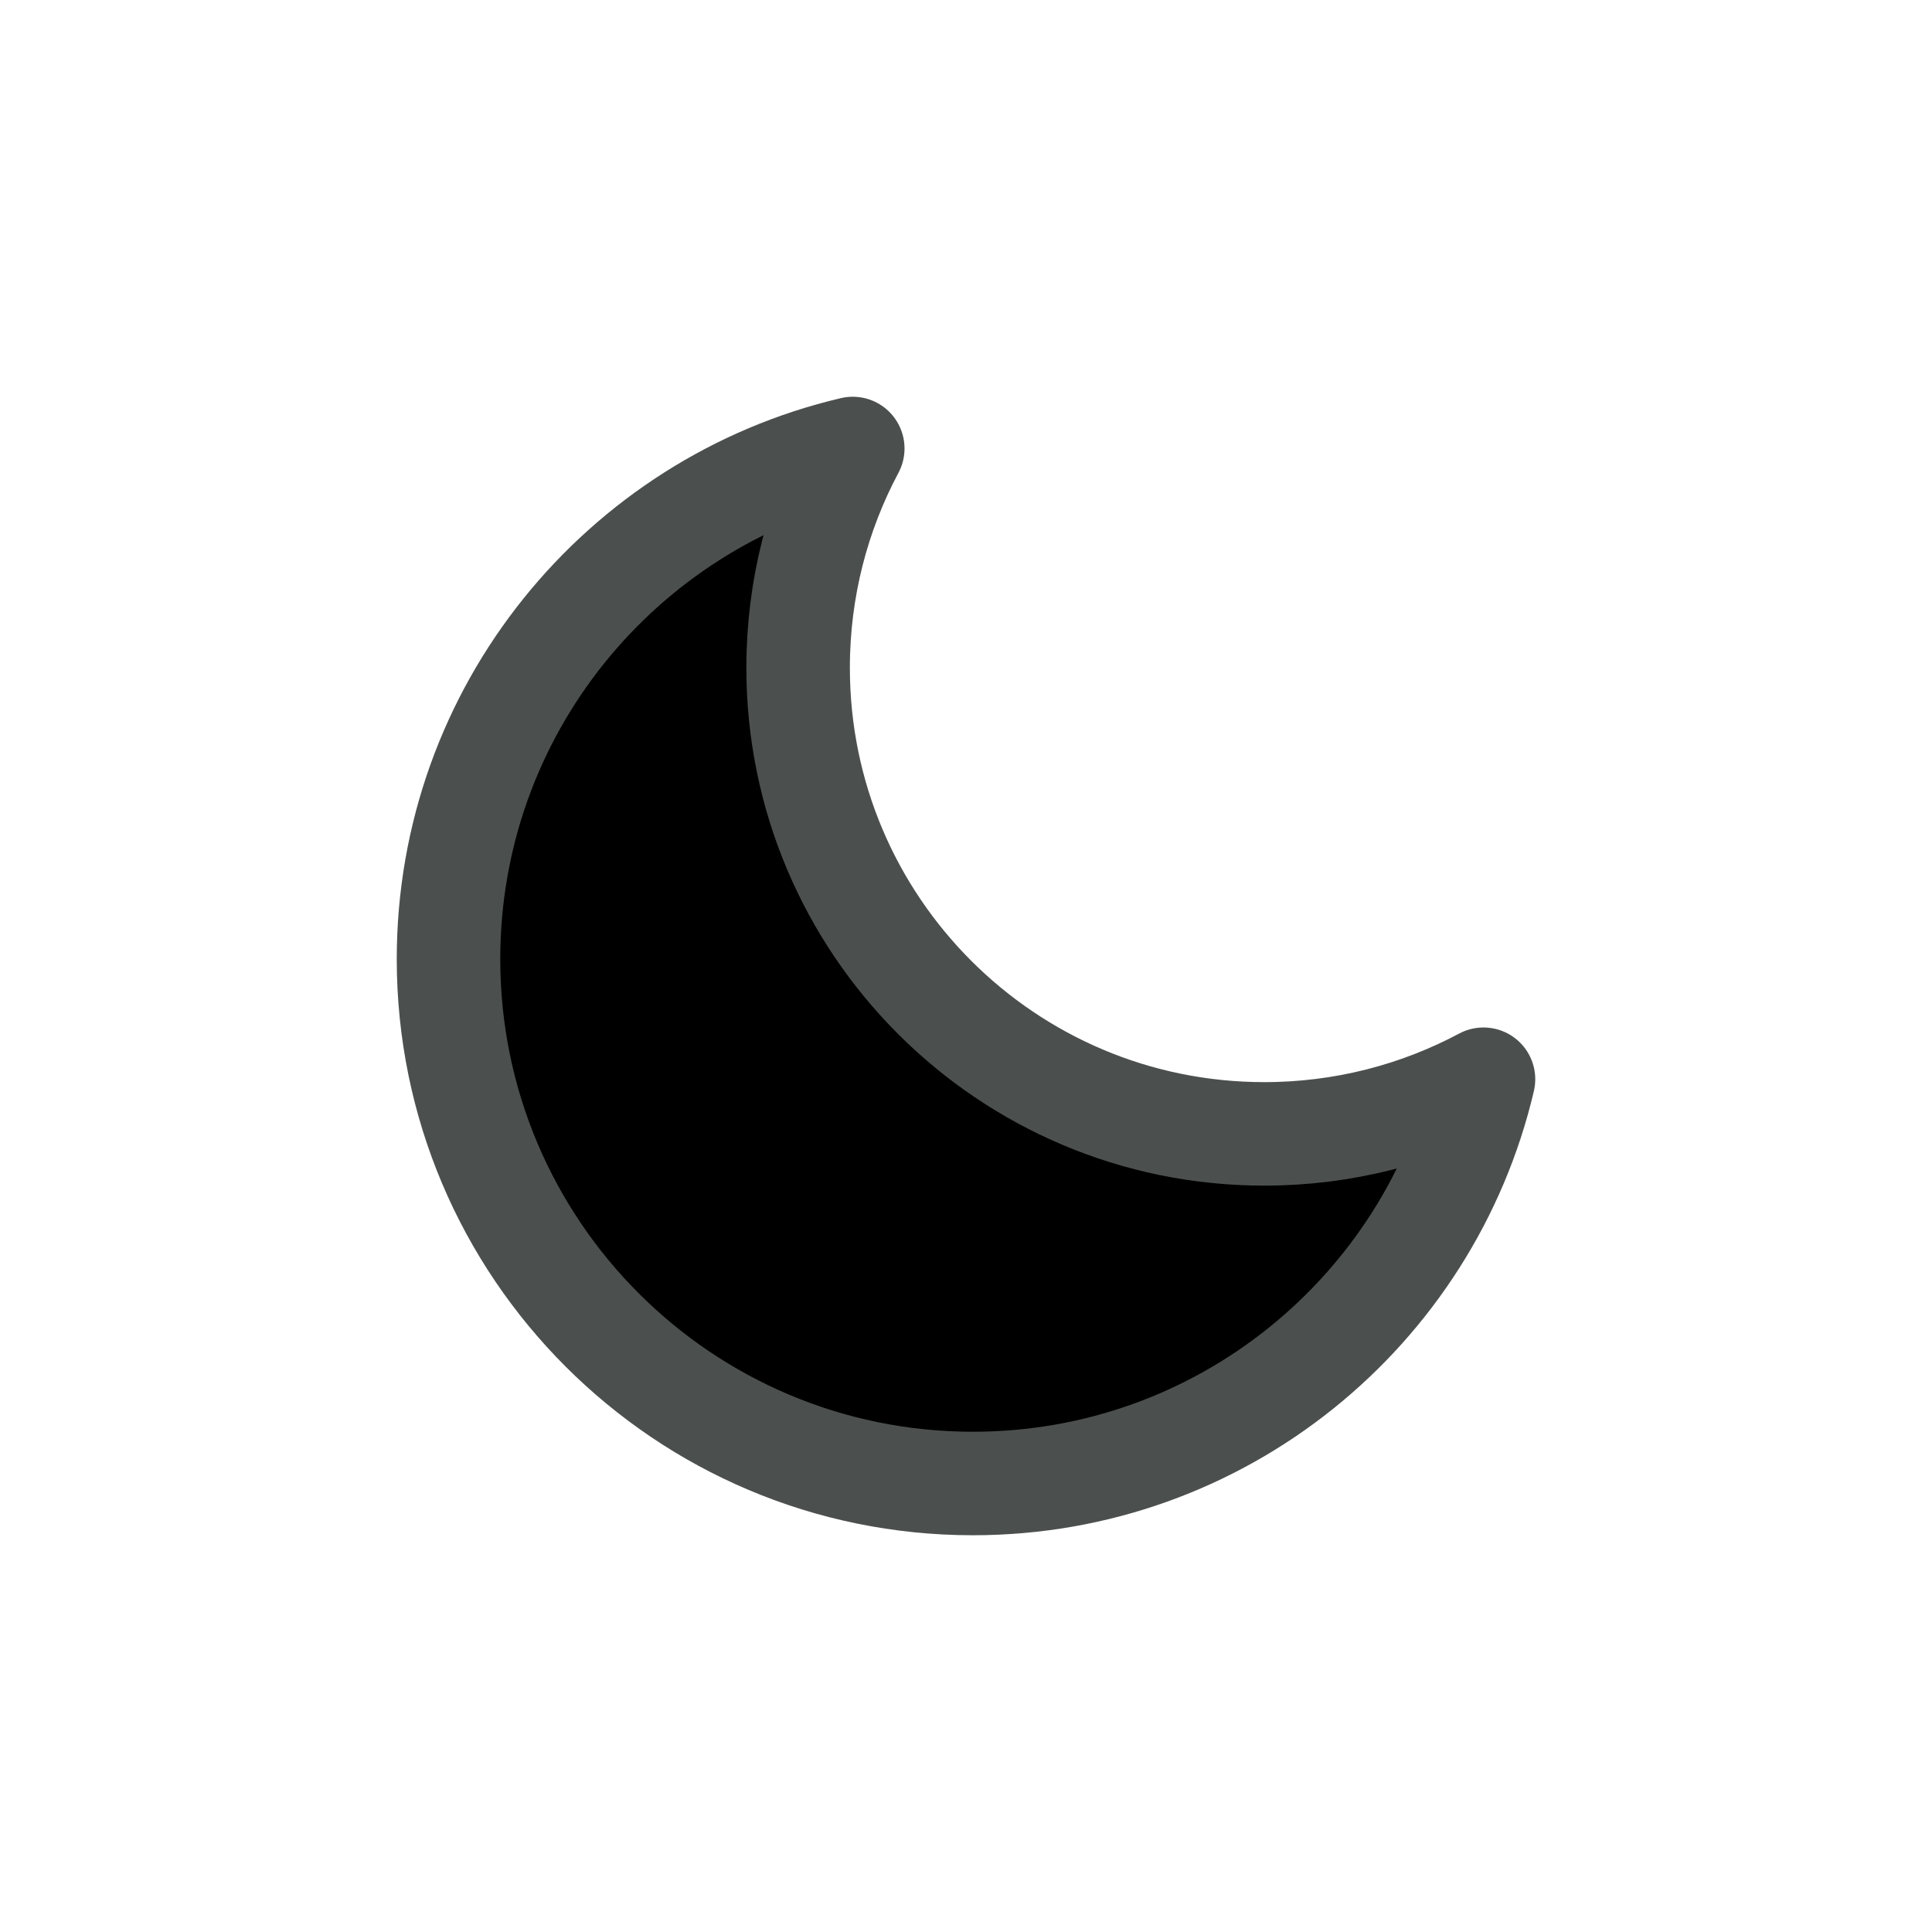
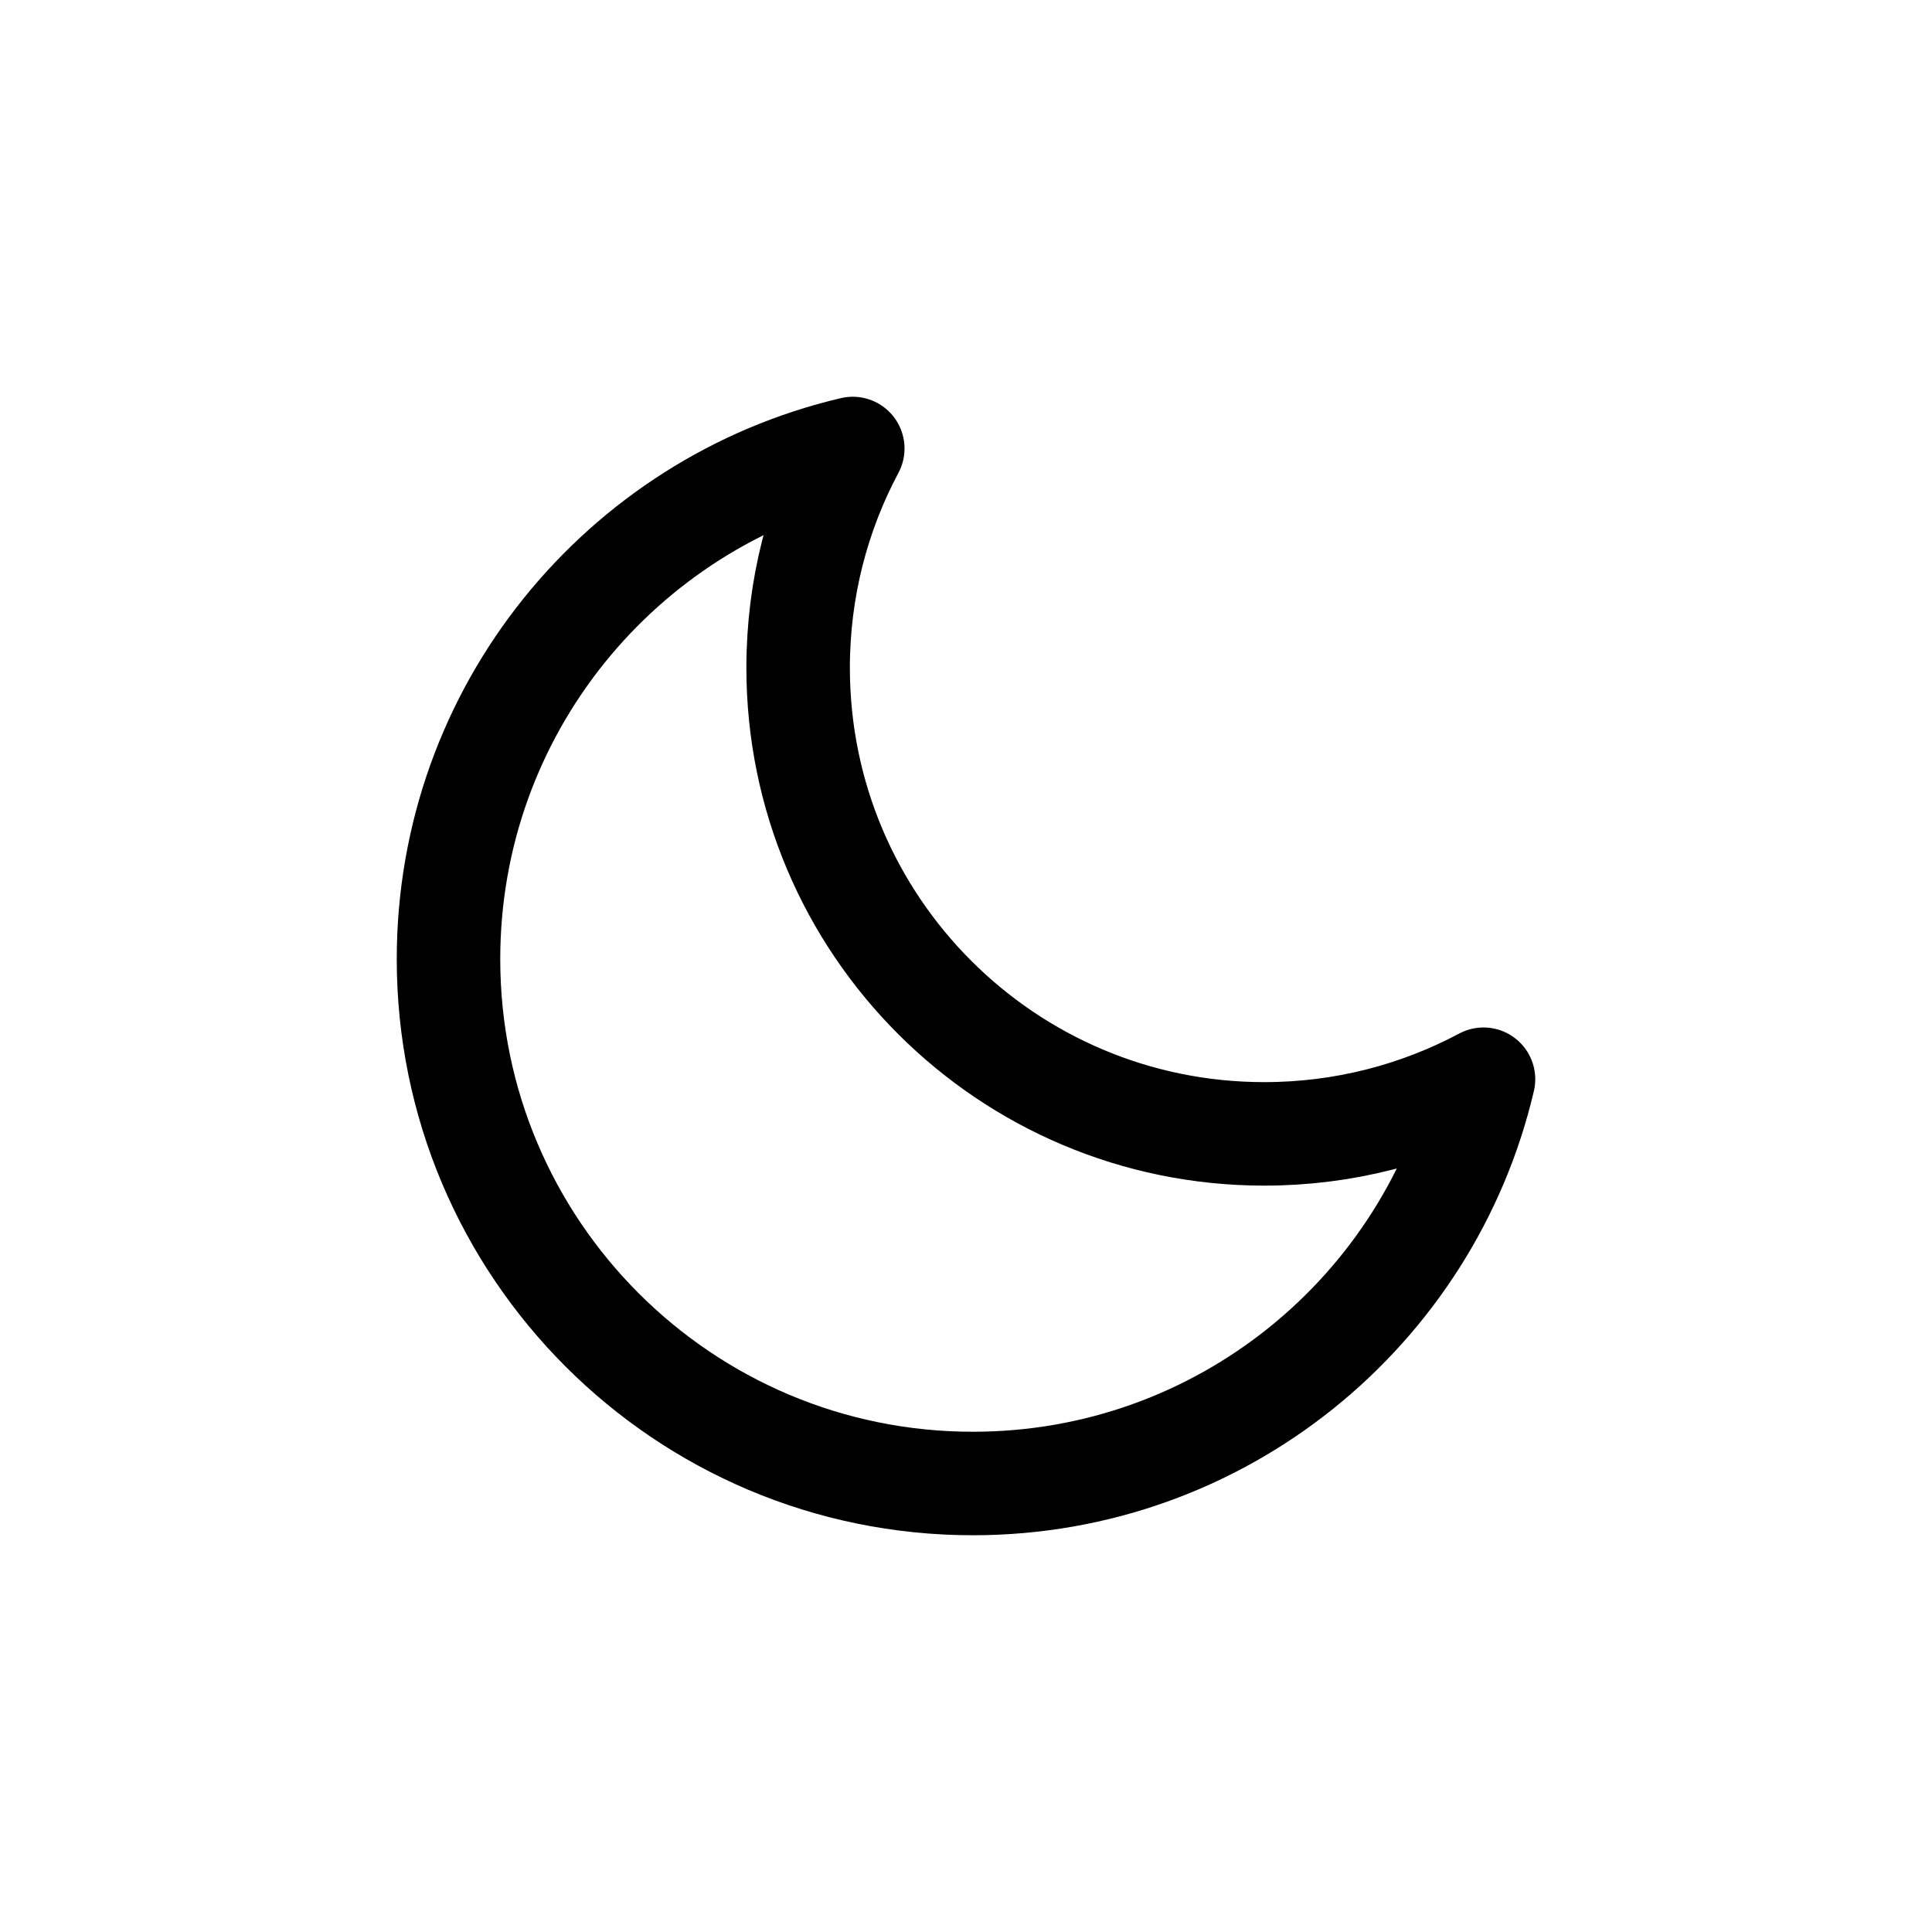
- <svg xmlns="http://www.w3.org/2000/svg" width="28" height="28" viewBox="0 0 28 28" fill="currentColor">
-   <path d="M21.5 15.641C20.553 16.146 19.471 16.433 18.323 16.433C14.591 16.433 11.567 13.409 11.567 9.678C11.567 8.529 11.854 7.447 12.359 6.5C9.001 7.287 6.5 10.301 6.5 13.9C6.5 18.097 9.903 21.5 14.1 21.5C17.699 21.5 20.713 18.999 21.5 15.641Z" stroke="#4B504E" stroke-width="1.5" stroke-linecap="round" stroke-linejoin="round" />
+ <svg xmlns="http://www.w3.org/2000/svg" width="28" height="28" viewBox="0 0 28 28" fill="none">
+   <path d="M21.5 15.641C20.553 16.146 19.471 16.433 18.323 16.433C14.591 16.433 11.567 13.409 11.567 9.678C11.567 8.529 11.854 7.447 12.359 6.5C9.001 7.287 6.5 10.301 6.5 13.9C6.5 18.097 9.903 21.5 14.1 21.5C17.699 21.5 20.713 18.999 21.5 15.641Z" stroke="currentColor" stroke-width="1.5" stroke-linecap="round" stroke-linejoin="round" />
</svg>
